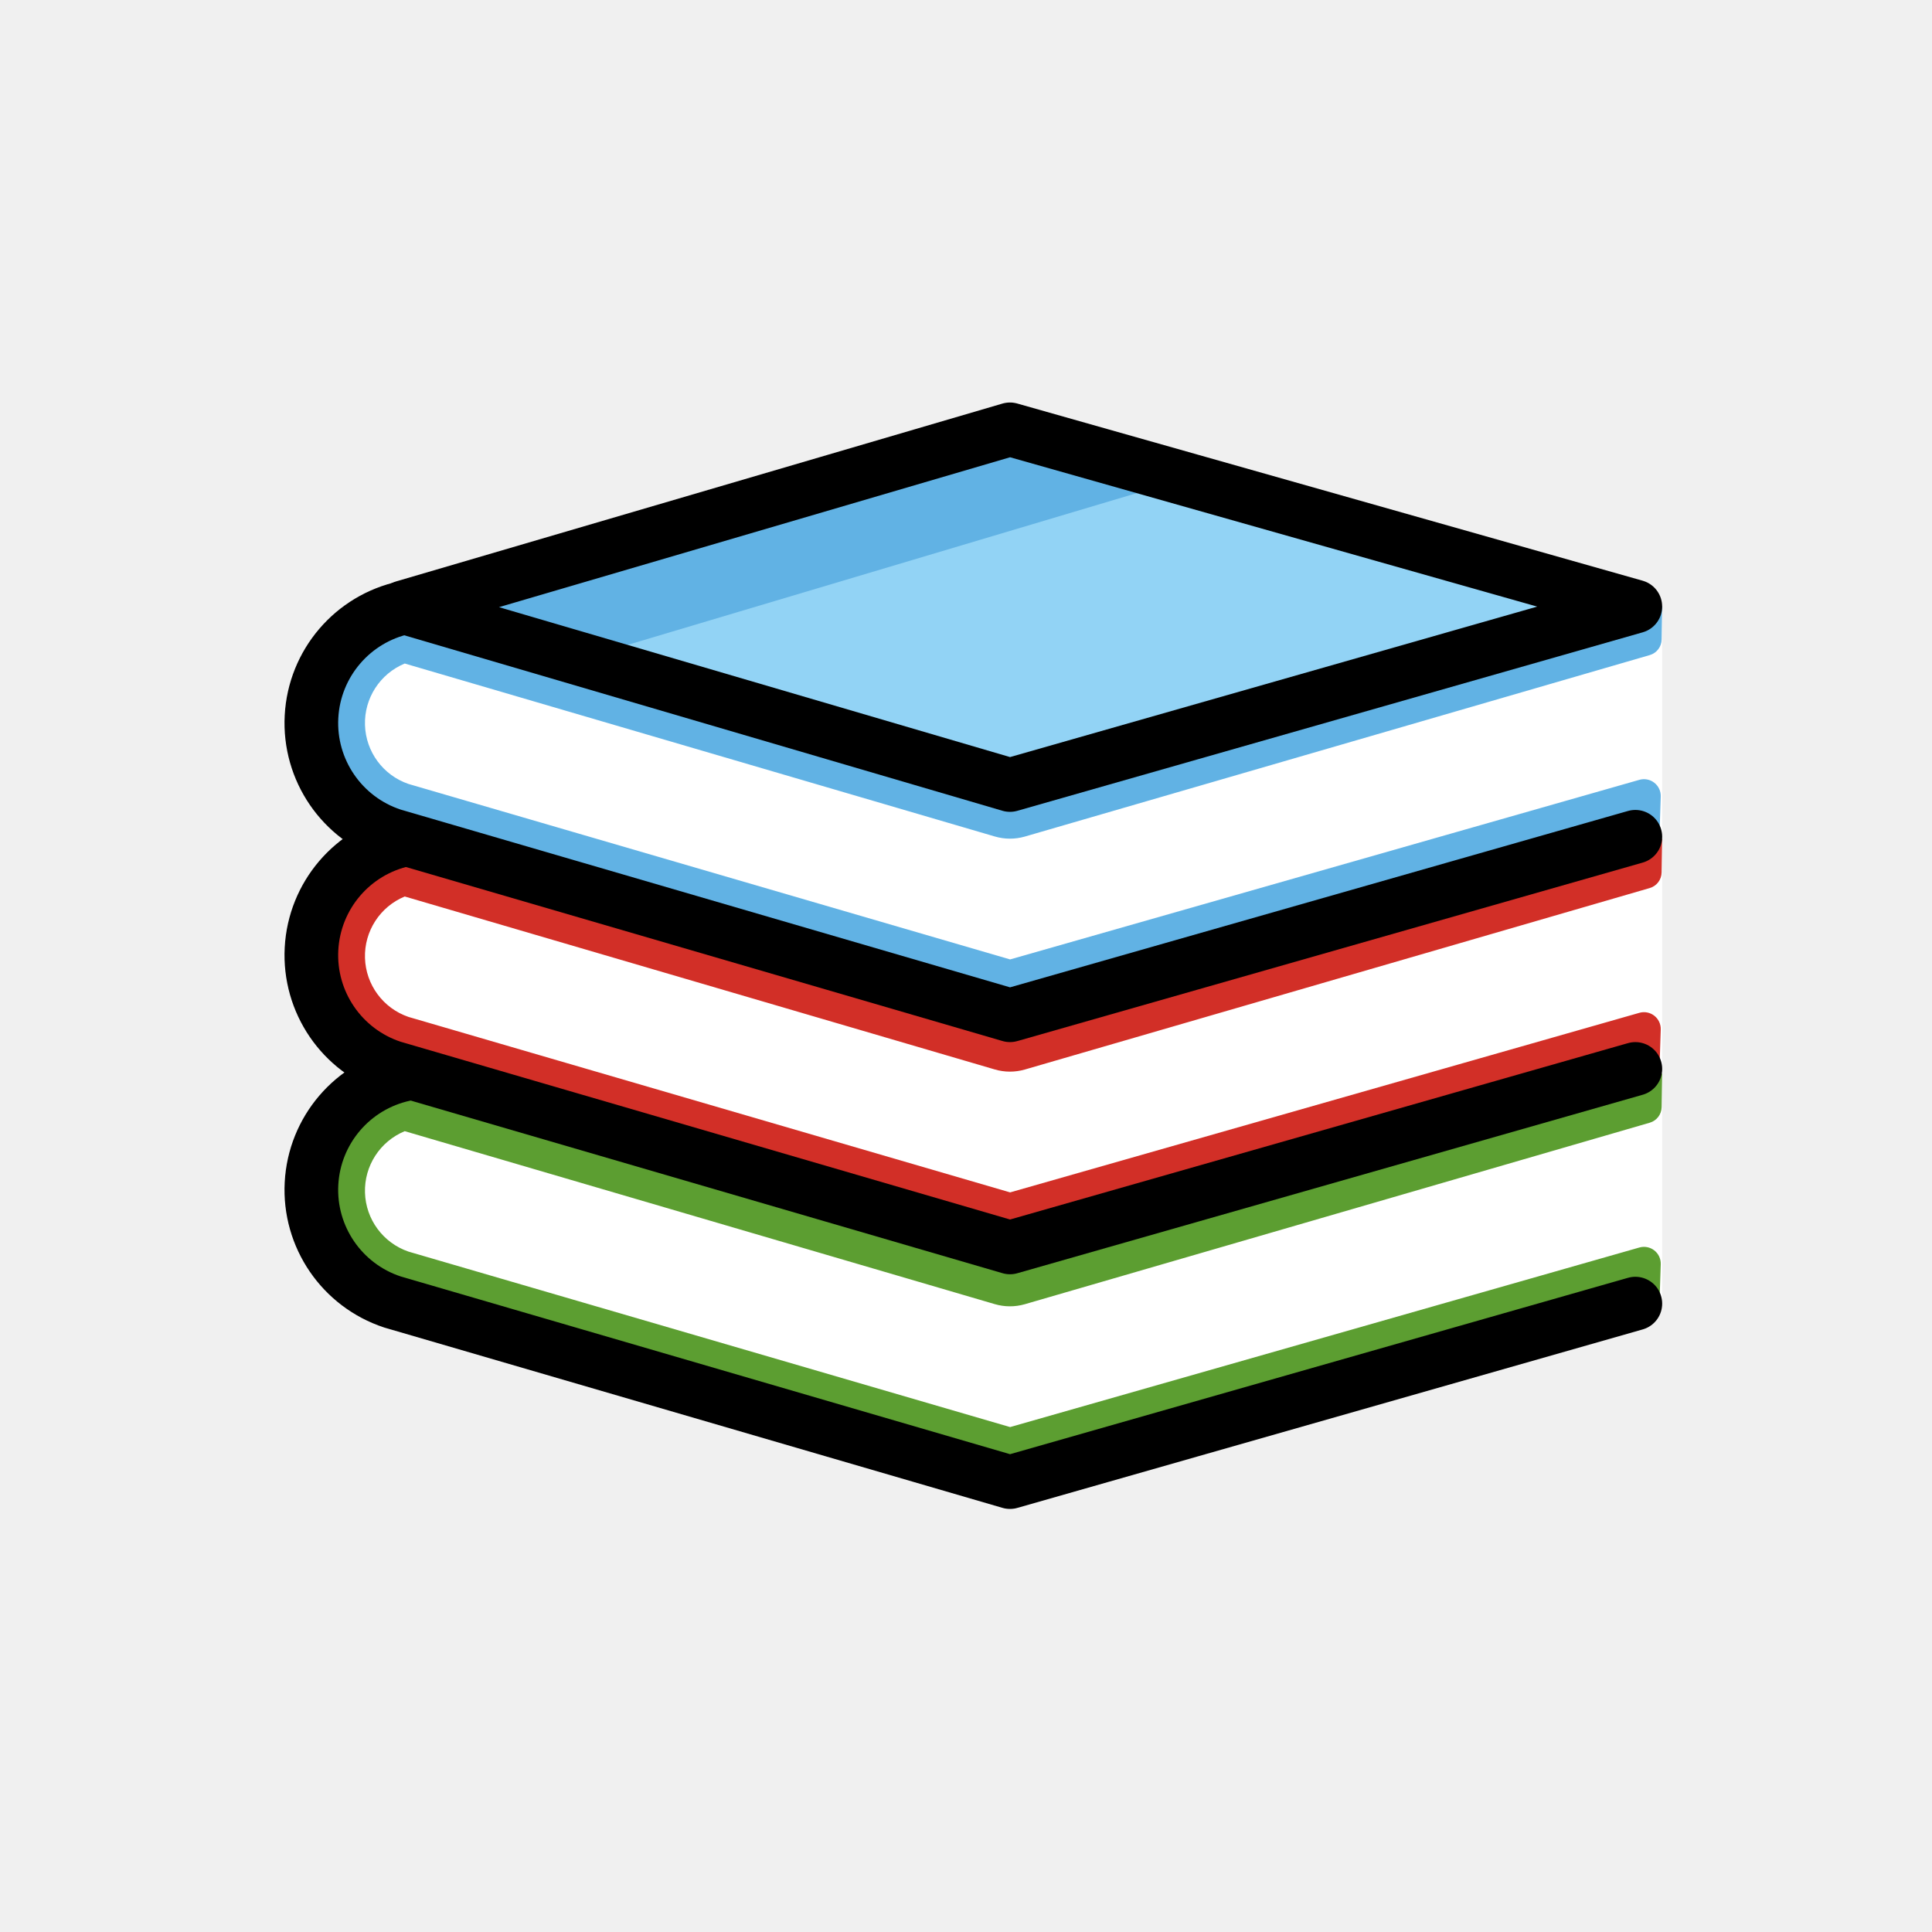
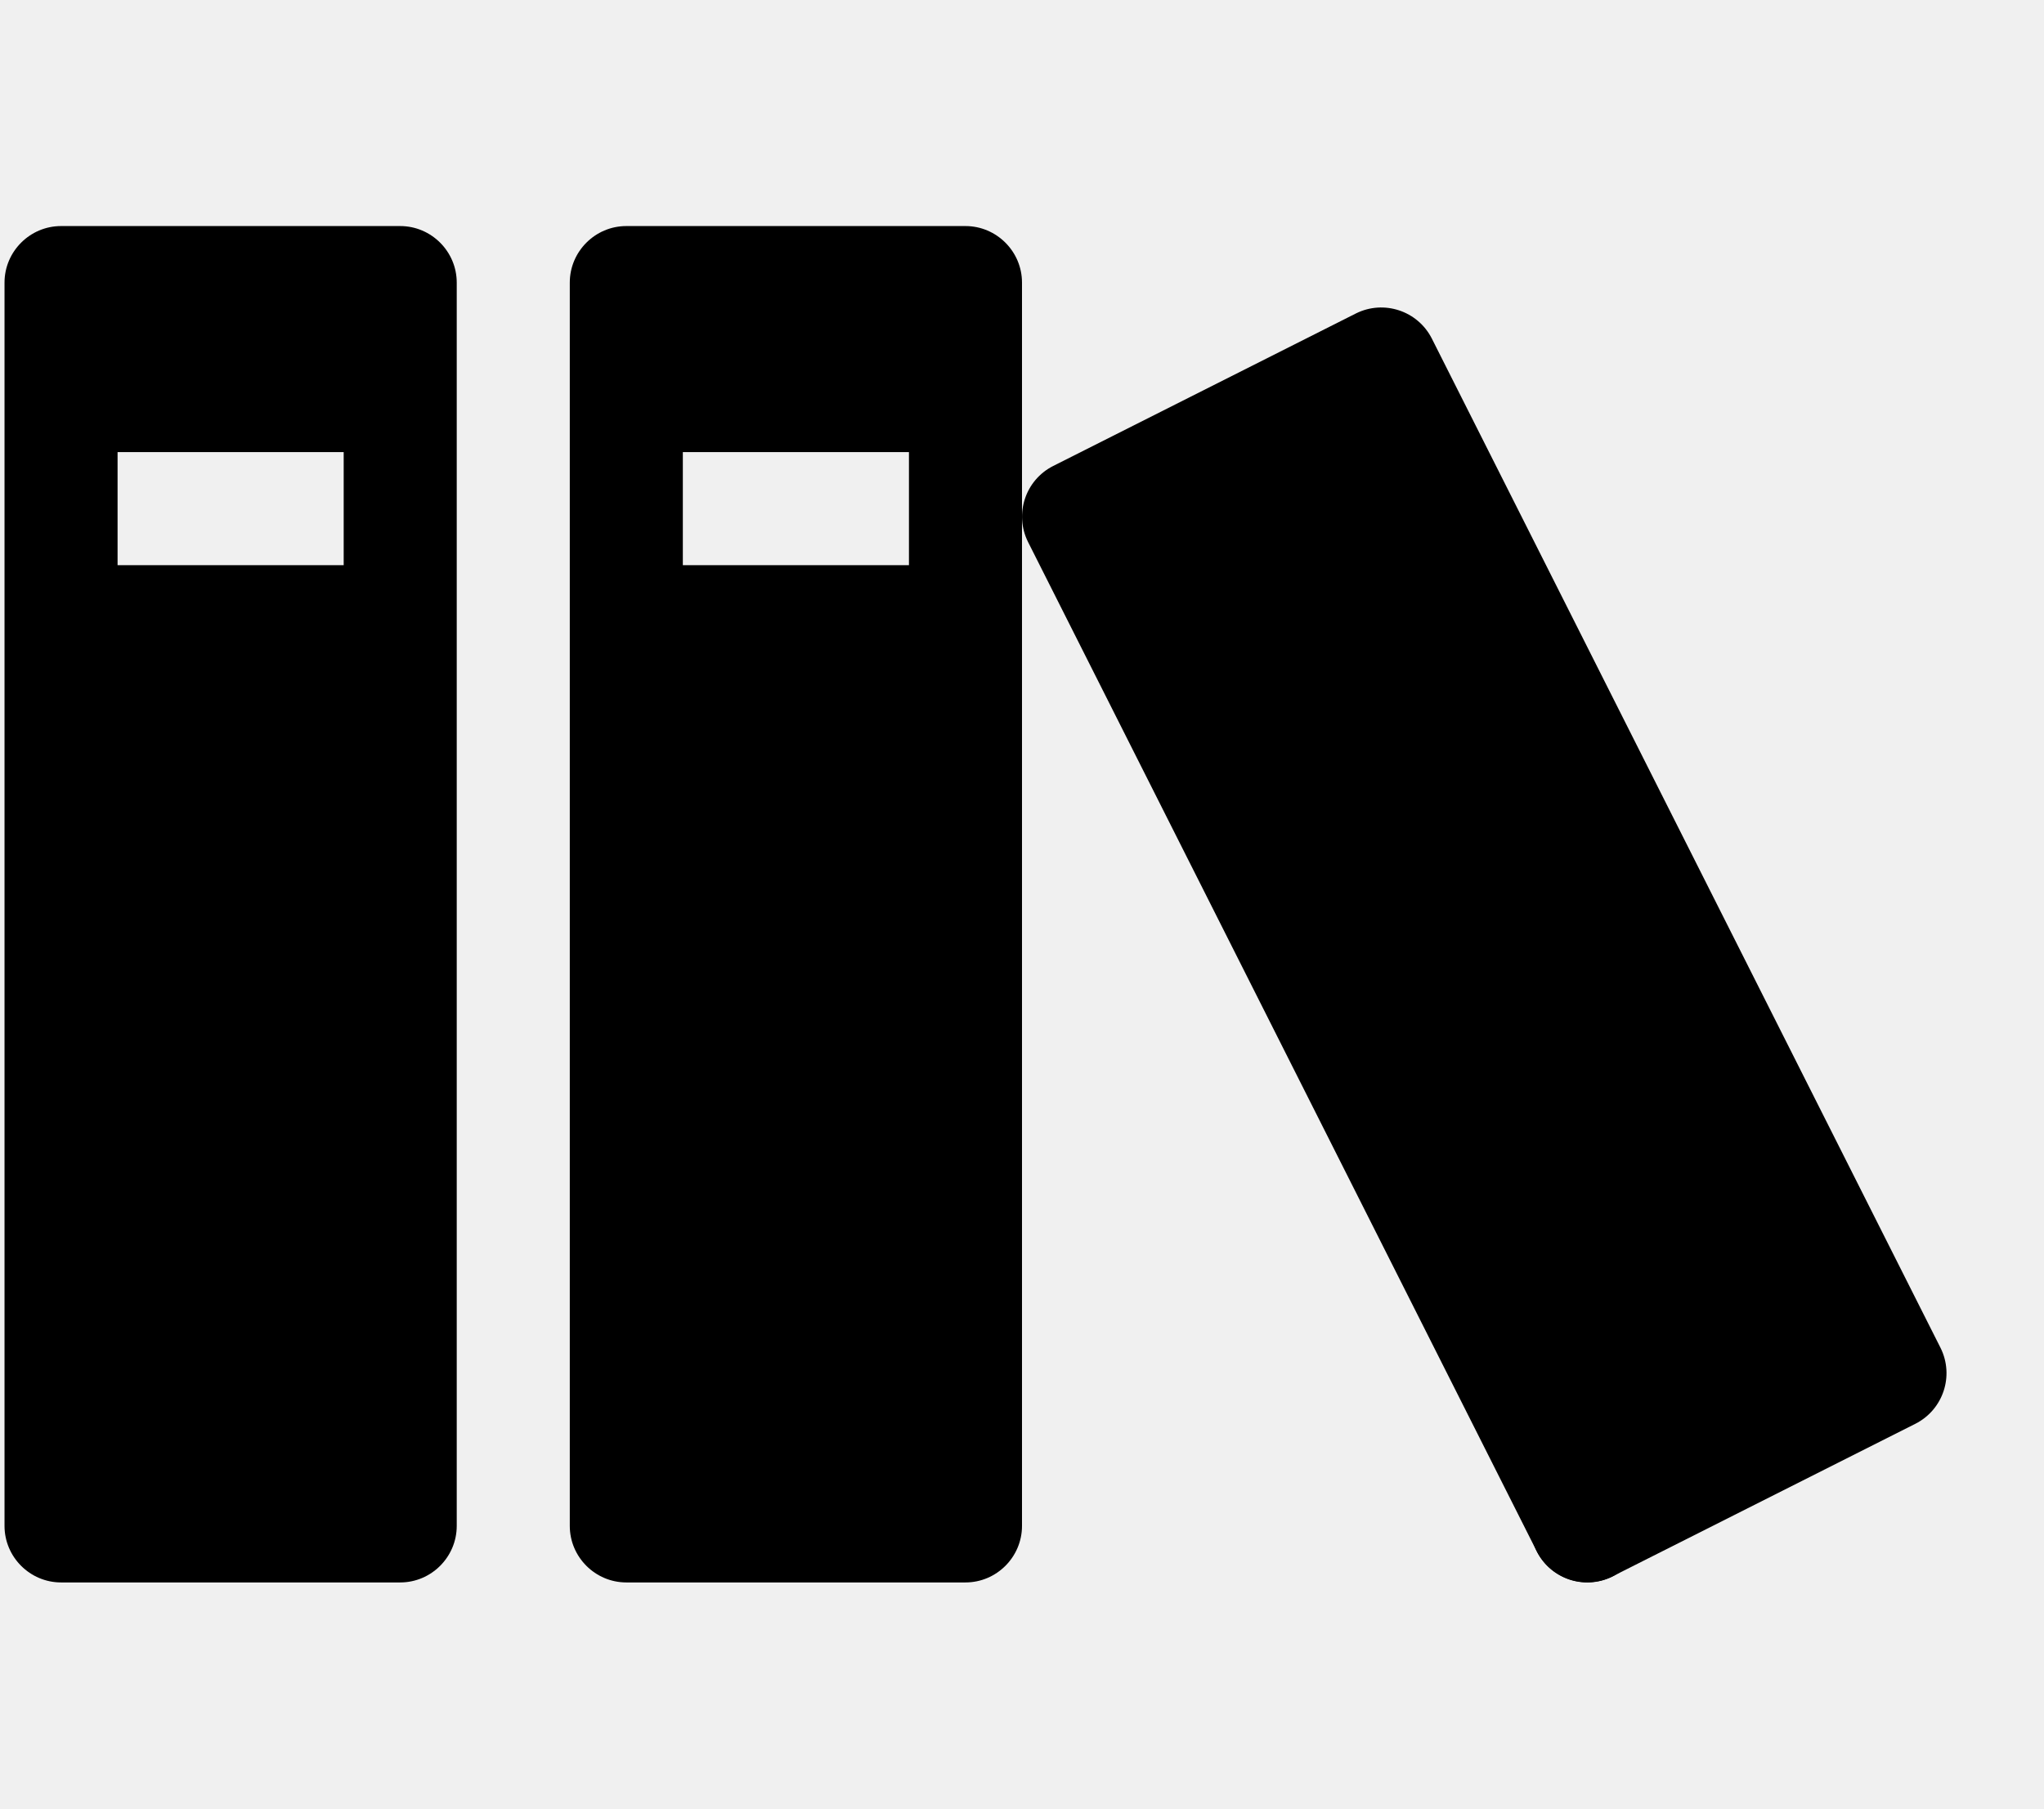
- <svg xmlns="http://www.w3.org/2000/svg" id="emoji" viewBox="0 0 72 72">
-   <g id="color">
-     <path fill="#fff" d="M61.217,21.641,37.911,15.039a1.007,1.007,0,0,0-.554.002l-22.595,6.627a.948.948,0,0,0-.137.072,5.383,5.383,0,0,0-1.834,9.543,5.364,5.364,0,0,0,.066,8.697,5.378,5.378,0,0,0,1.486,9.502l23.015,6.713a1.003,1.003,0,0,0,.555.002l23.306-6.651a1.001,1.001,0,0,0,.726-.962V22.603A1,1,0,0,0,61.217,21.641Z" />
-     <polygon fill="#92d3f5" points="37.638 15.976 60.944 22.579 37.638 29.231 15.044 22.603 37.638 15.976" />
-     <path fill="#61b2e4" d="M15.082,24.727,37.076,31.174a2,2,0,0,0,1.111.004l23.295-6.765a.613.613,0,0,0,.442-.579l.019-1.251L37.638,29.255,15.08,22.642a4.4,4.4,0,0,0-.455,8.481l23.014,6.713,24.212-6.91.04-1.242a.625.625,0,0,0-.797-.622L37.644,35.755l-22.423-6.54a2.4,2.4,0,0,1-.139-4.487" />
-     <path fill="#d22f27" d="M15.082,33.409l21.993,6.447a1.999,1.999,0,0,0,1.111.004l23.295-6.765a.613.613,0,0,0,.442-.579l.019-1.251L37.638,37.937,15.08,31.324a4.4,4.4,0,0,0-.455,8.481l23.014,6.713,24.212-6.91.04-1.242a.625.625,0,0,0-.797-.621L37.644,44.437l-22.423-6.54a2.4,2.4,0,0,1-.139-4.487" />
-     <path fill="#5c9e31" d="M15.082,42.155l21.993,6.447a2,2,0,0,0,1.111.004L61.482,41.84a.613.613,0,0,0,.442-.579l.019-1.251L37.638,46.682,15.08,40.07a4.4,4.4,0,0,0-.455,8.481l23.014,6.713,24.212-6.91.04-1.242a.625.625,0,0,0-.797-.621L37.644,53.183l-22.423-6.54a2.4,2.4,0,0,1-.139-4.487" />
-     <polygon fill="#61b2e4" points="44.32 17.794 38.594 16.172 16 22.799 21.81 24.504 44.32 17.794" />
-   </g>
-   <g id="line">
-     <polygon fill="none" stroke="#000" stroke-linecap="round" stroke-linejoin="round" stroke-width="2" points="37.638 16 60.944 22.603 37.638 29.255 15.044 22.627 37.638 16" />
-     <path fill="none" stroke="#000" stroke-linecap="round" stroke-linejoin="round" stroke-width="2" d="M15.08,22.642a4.4,4.4,0,0,0-.455,8.481l23.014,6.713,23.306-6.652" />
-     <path fill="none" stroke="#000" stroke-linecap="round" stroke-linejoin="round" stroke-width="2" d="M15.08,31.294a4.4,4.4,0,0,0-.455,8.481l23.014,6.713,23.306-6.652" />
-     <path fill="none" stroke="#000" stroke-linecap="round" stroke-linejoin="round" stroke-width="2" d="M15.08,40.04a4.4,4.4,0,0,0-.455,8.481l23.014,6.713,23.306-6.652" />
-   </g>
+ <svg xmlns="http://www.w3.org/2000/svg" width="1.13em" height="1em" viewBox="0 0 18 16">
+   <path fill="currentColor" d="M3.5 2h-3c-.275 0-.5.225-.5.5v11c0 .275.225.5.5.5h3c.275 0 .5-.225.5-.5v-11c0-.275-.225-.5-.5-.5zM3 5H1V4h2v1zm5.5-3h-3c-.275 0-.5.225-.5.5v11c0 .275.225.5.5.5h3c.275 0 .5-.225.5-.5v-11c0-.275-.225-.5-.5-.5zM8 5H6V4h2v1z" />
+   <path fill="currentColor" d="m11.954 2.773l-2.679 1.35a.502.502 0 0 0-.222.671l4.5 8.93a.502.502 0 0 0 .671.222l2.679-1.35a.502.502 0 0 0 .222-.671l-4.5-8.93a.502.502 0 0 0-.671-.222z" />
+   <path fill="currentColor" d="M14.5 13.5a.5.5 0 1 1-1 0a.5.5 0 0 1 1 0z" />
</svg>
